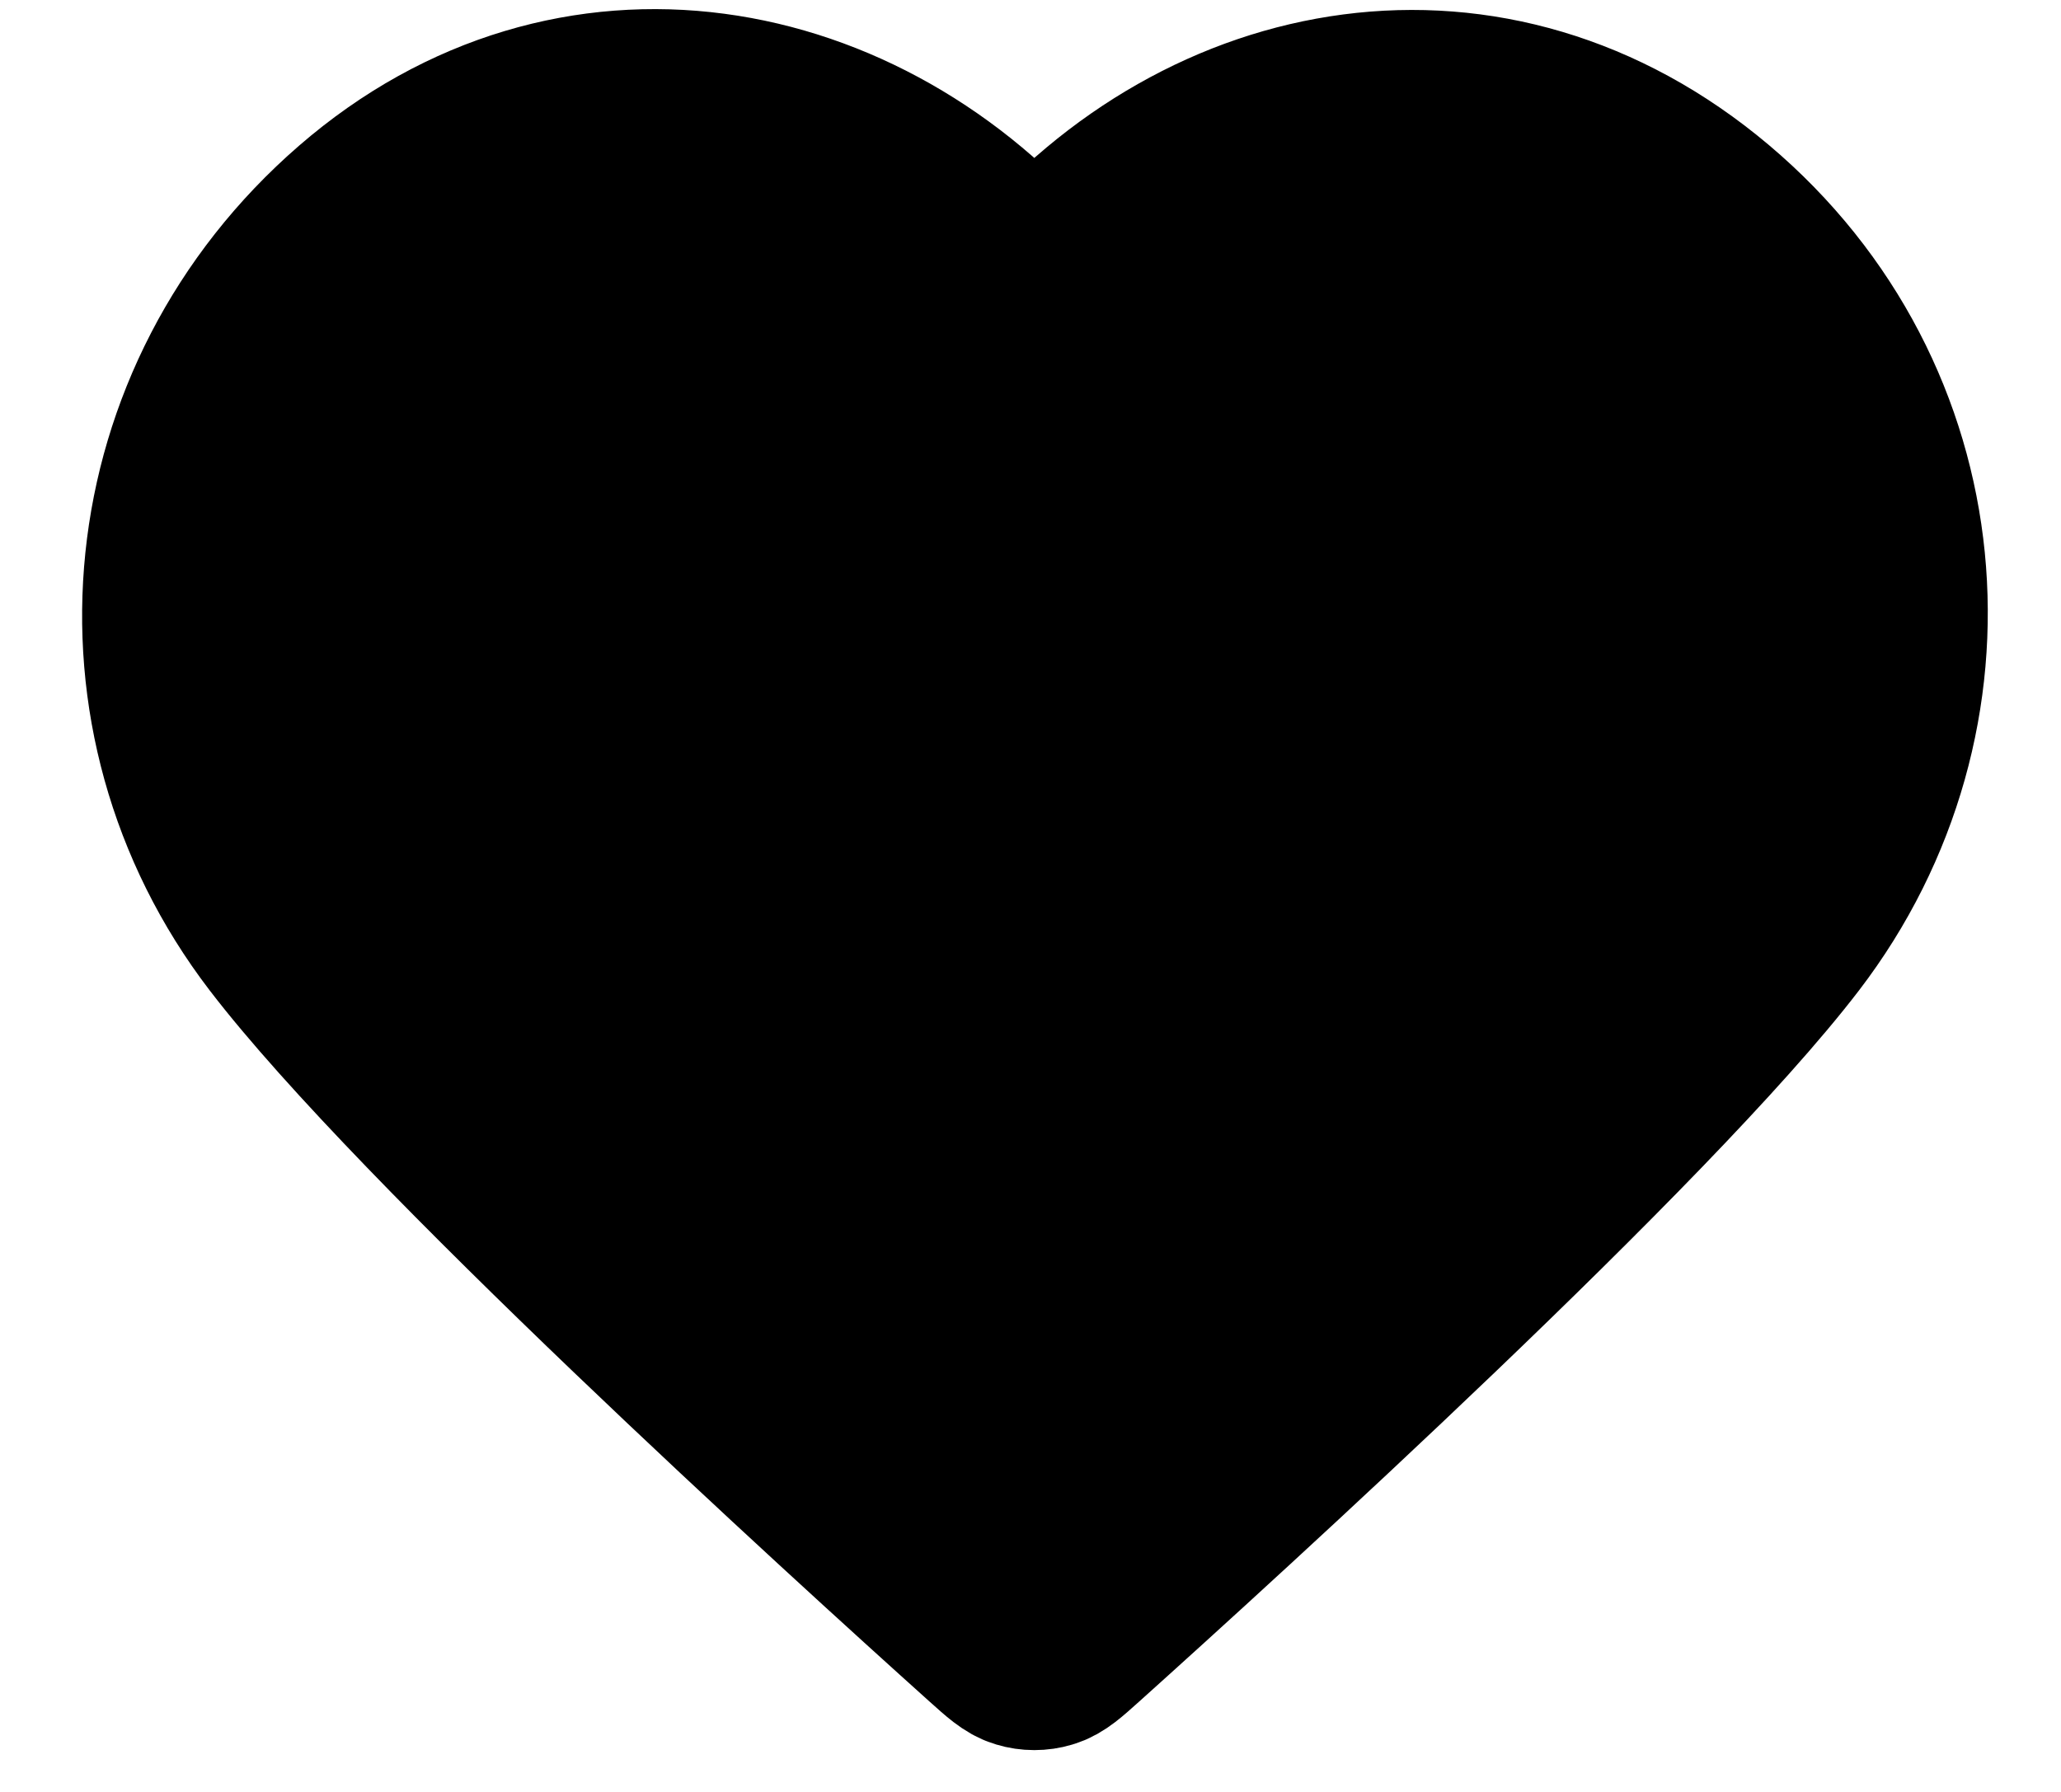
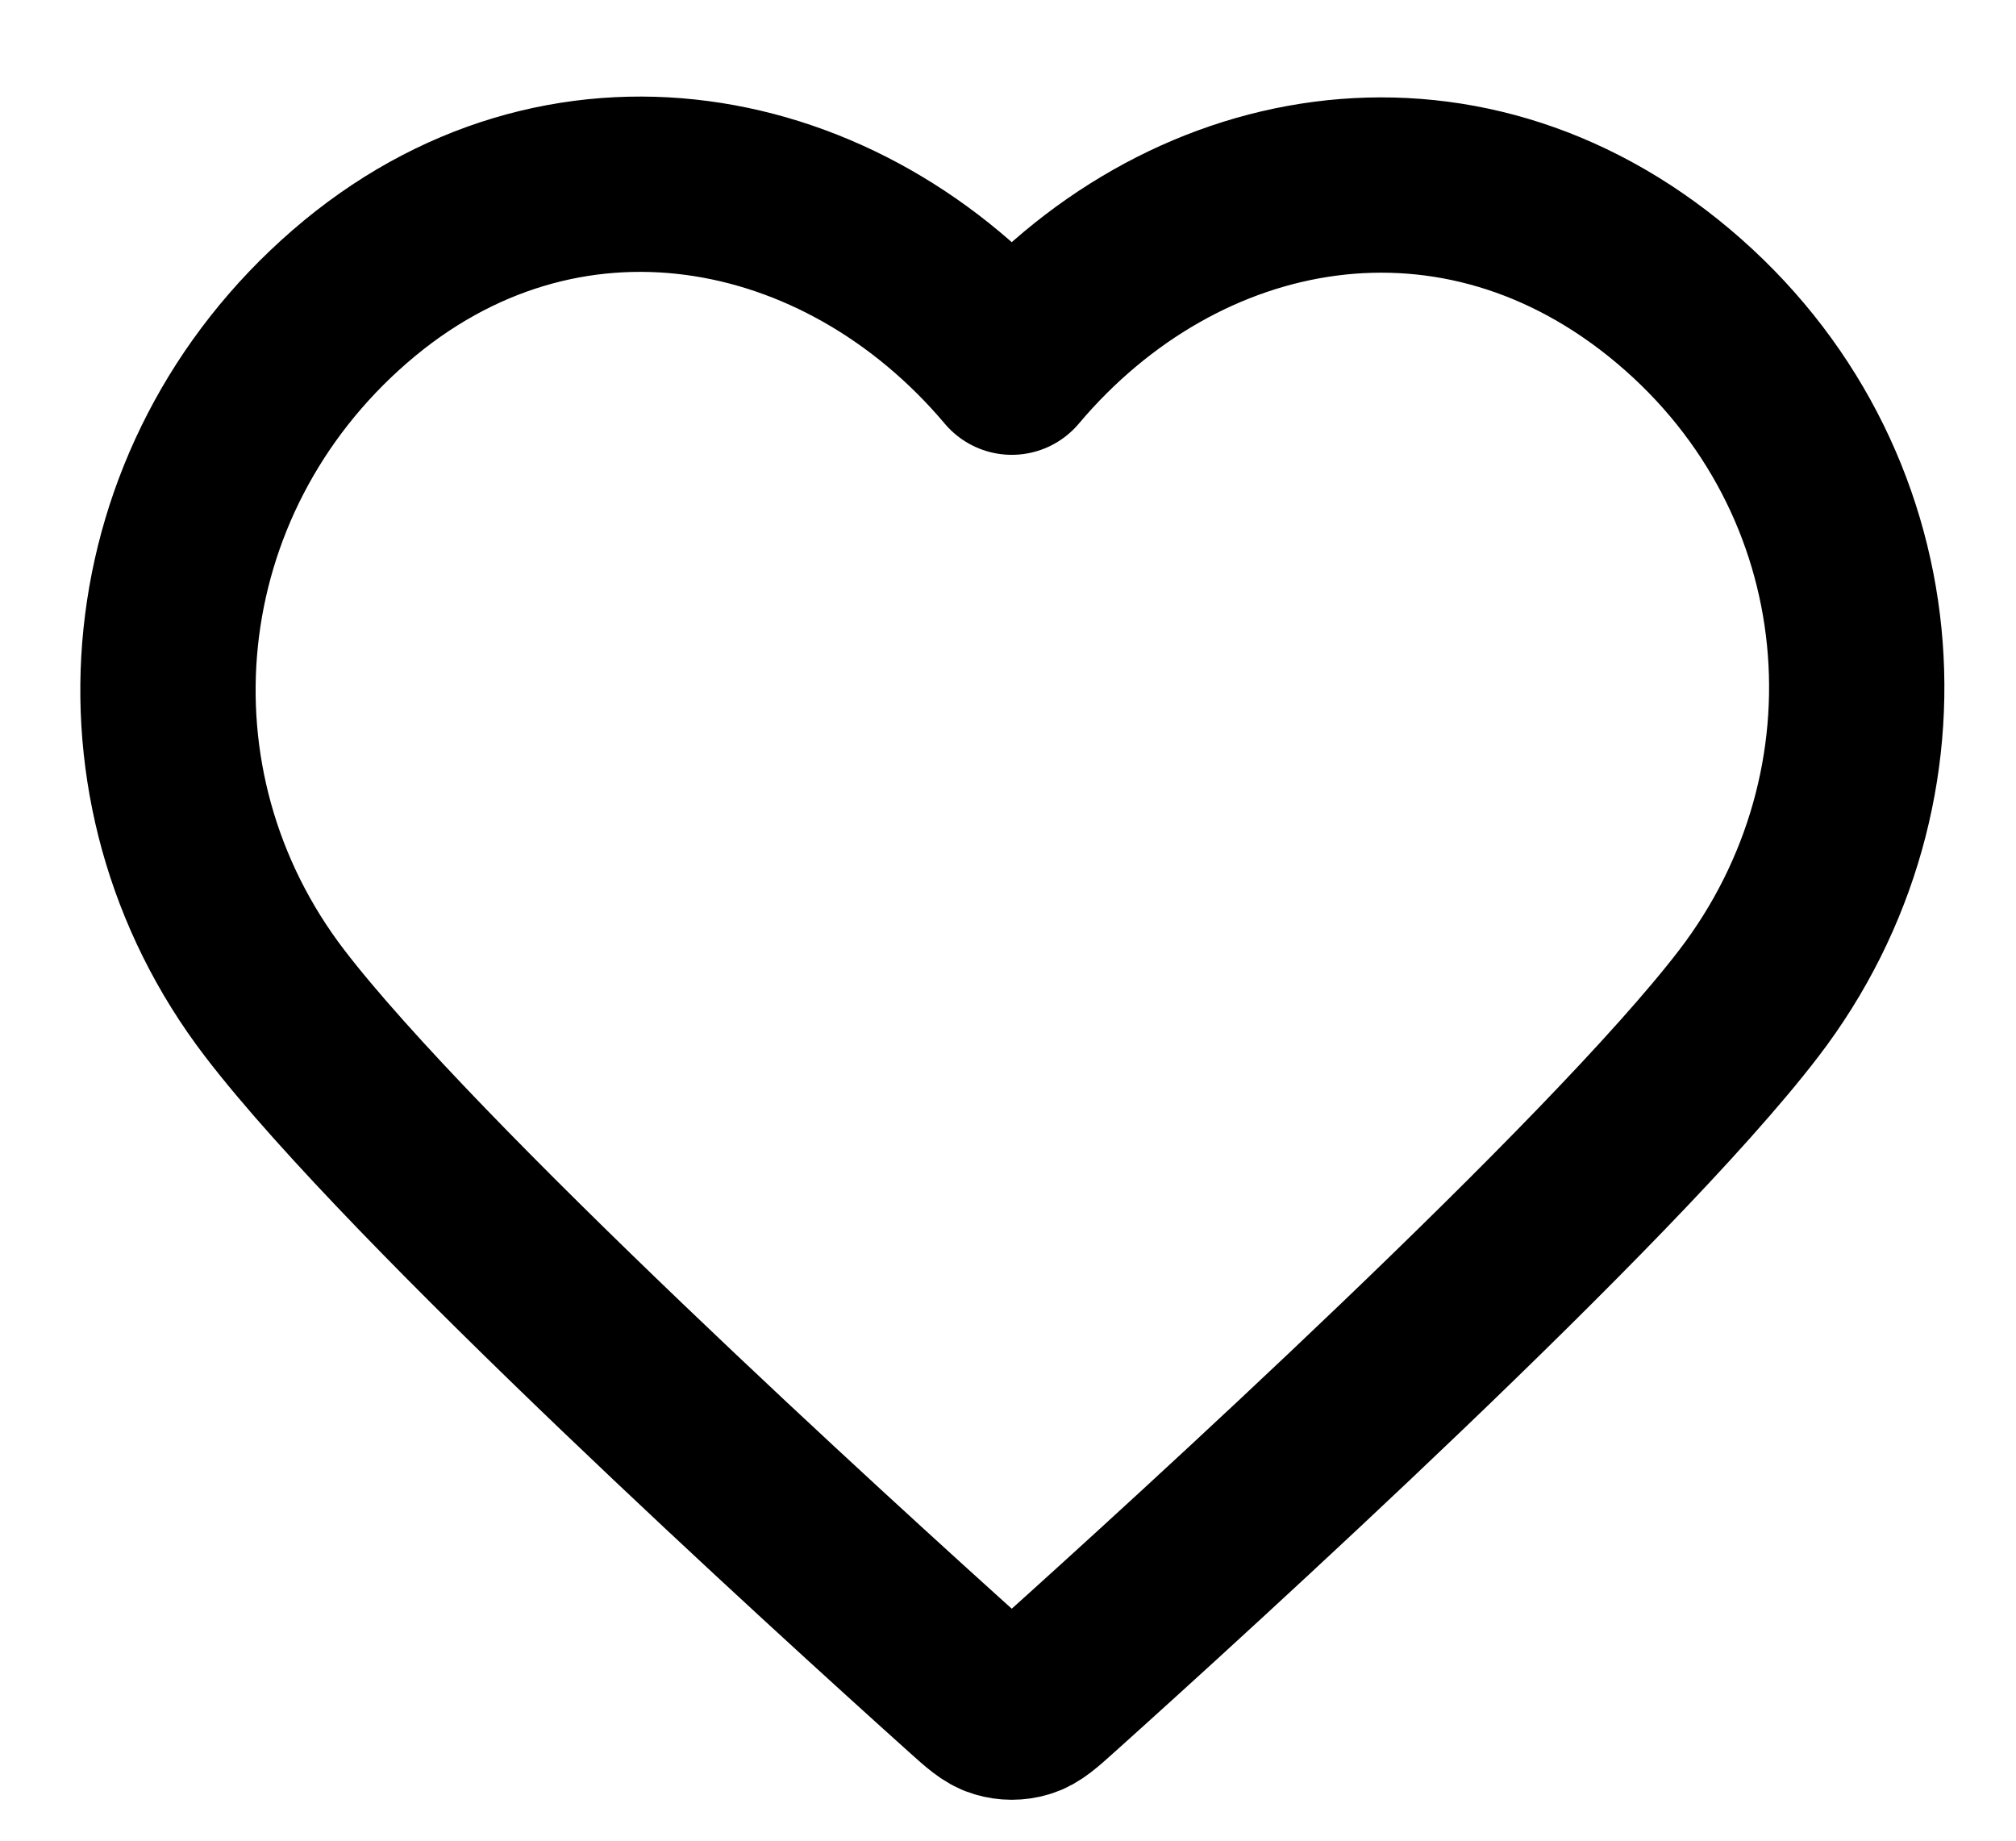
- <svg xmlns="http://www.w3.org/2000/svg" width="23" height="20" viewBox="0 0 23 20">
-   <path fill-rule="evenodd" clip-rule="evenodd" d="M11.543 3.189C9.617 0.905 6.405 0.29 3.992 2.382C1.579 4.474 1.239 7.972 3.134 10.446C4.71 12.504 9.478 16.843 11.041 18.247C11.216 18.404 11.303 18.483 11.405 18.513C11.494 18.54 11.592 18.54 11.681 18.513C11.783 18.483 11.87 18.404 12.045 18.247C13.608 16.843 18.376 12.504 19.952 10.446C21.847 7.972 21.549 4.452 19.094 2.382C16.639 0.312 13.469 0.905 11.543 3.189Z" stroke="black" stroke-width="2" stroke-linecap="round" stroke-linejoin="round" />
+ <svg xmlns="http://www.w3.org/2000/svg" width="23" height="21" viewBox="0 0 23 21" fill="none">
+   <path fill-rule="evenodd" clip-rule="evenodd" d="M11.543 4.189C9.617 1.905 6.405 1.29 3.992 3.382C1.579 5.474 1.239 8.972 3.134 11.446C4.71 13.504 9.478 17.843 11.041 19.247C11.216 19.404 11.303 19.483 11.405 19.513C11.494 19.54 11.592 19.54 11.681 19.513C11.783 19.483 11.87 19.404 12.045 19.247C13.608 17.843 18.376 13.504 19.952 11.446C21.847 8.972 21.549 5.452 19.094 3.382C16.639 1.312 13.469 1.905 11.543 4.189Z" stroke="black" stroke-width="2" stroke-linecap="round" stroke-linejoin="round" />
</svg>
